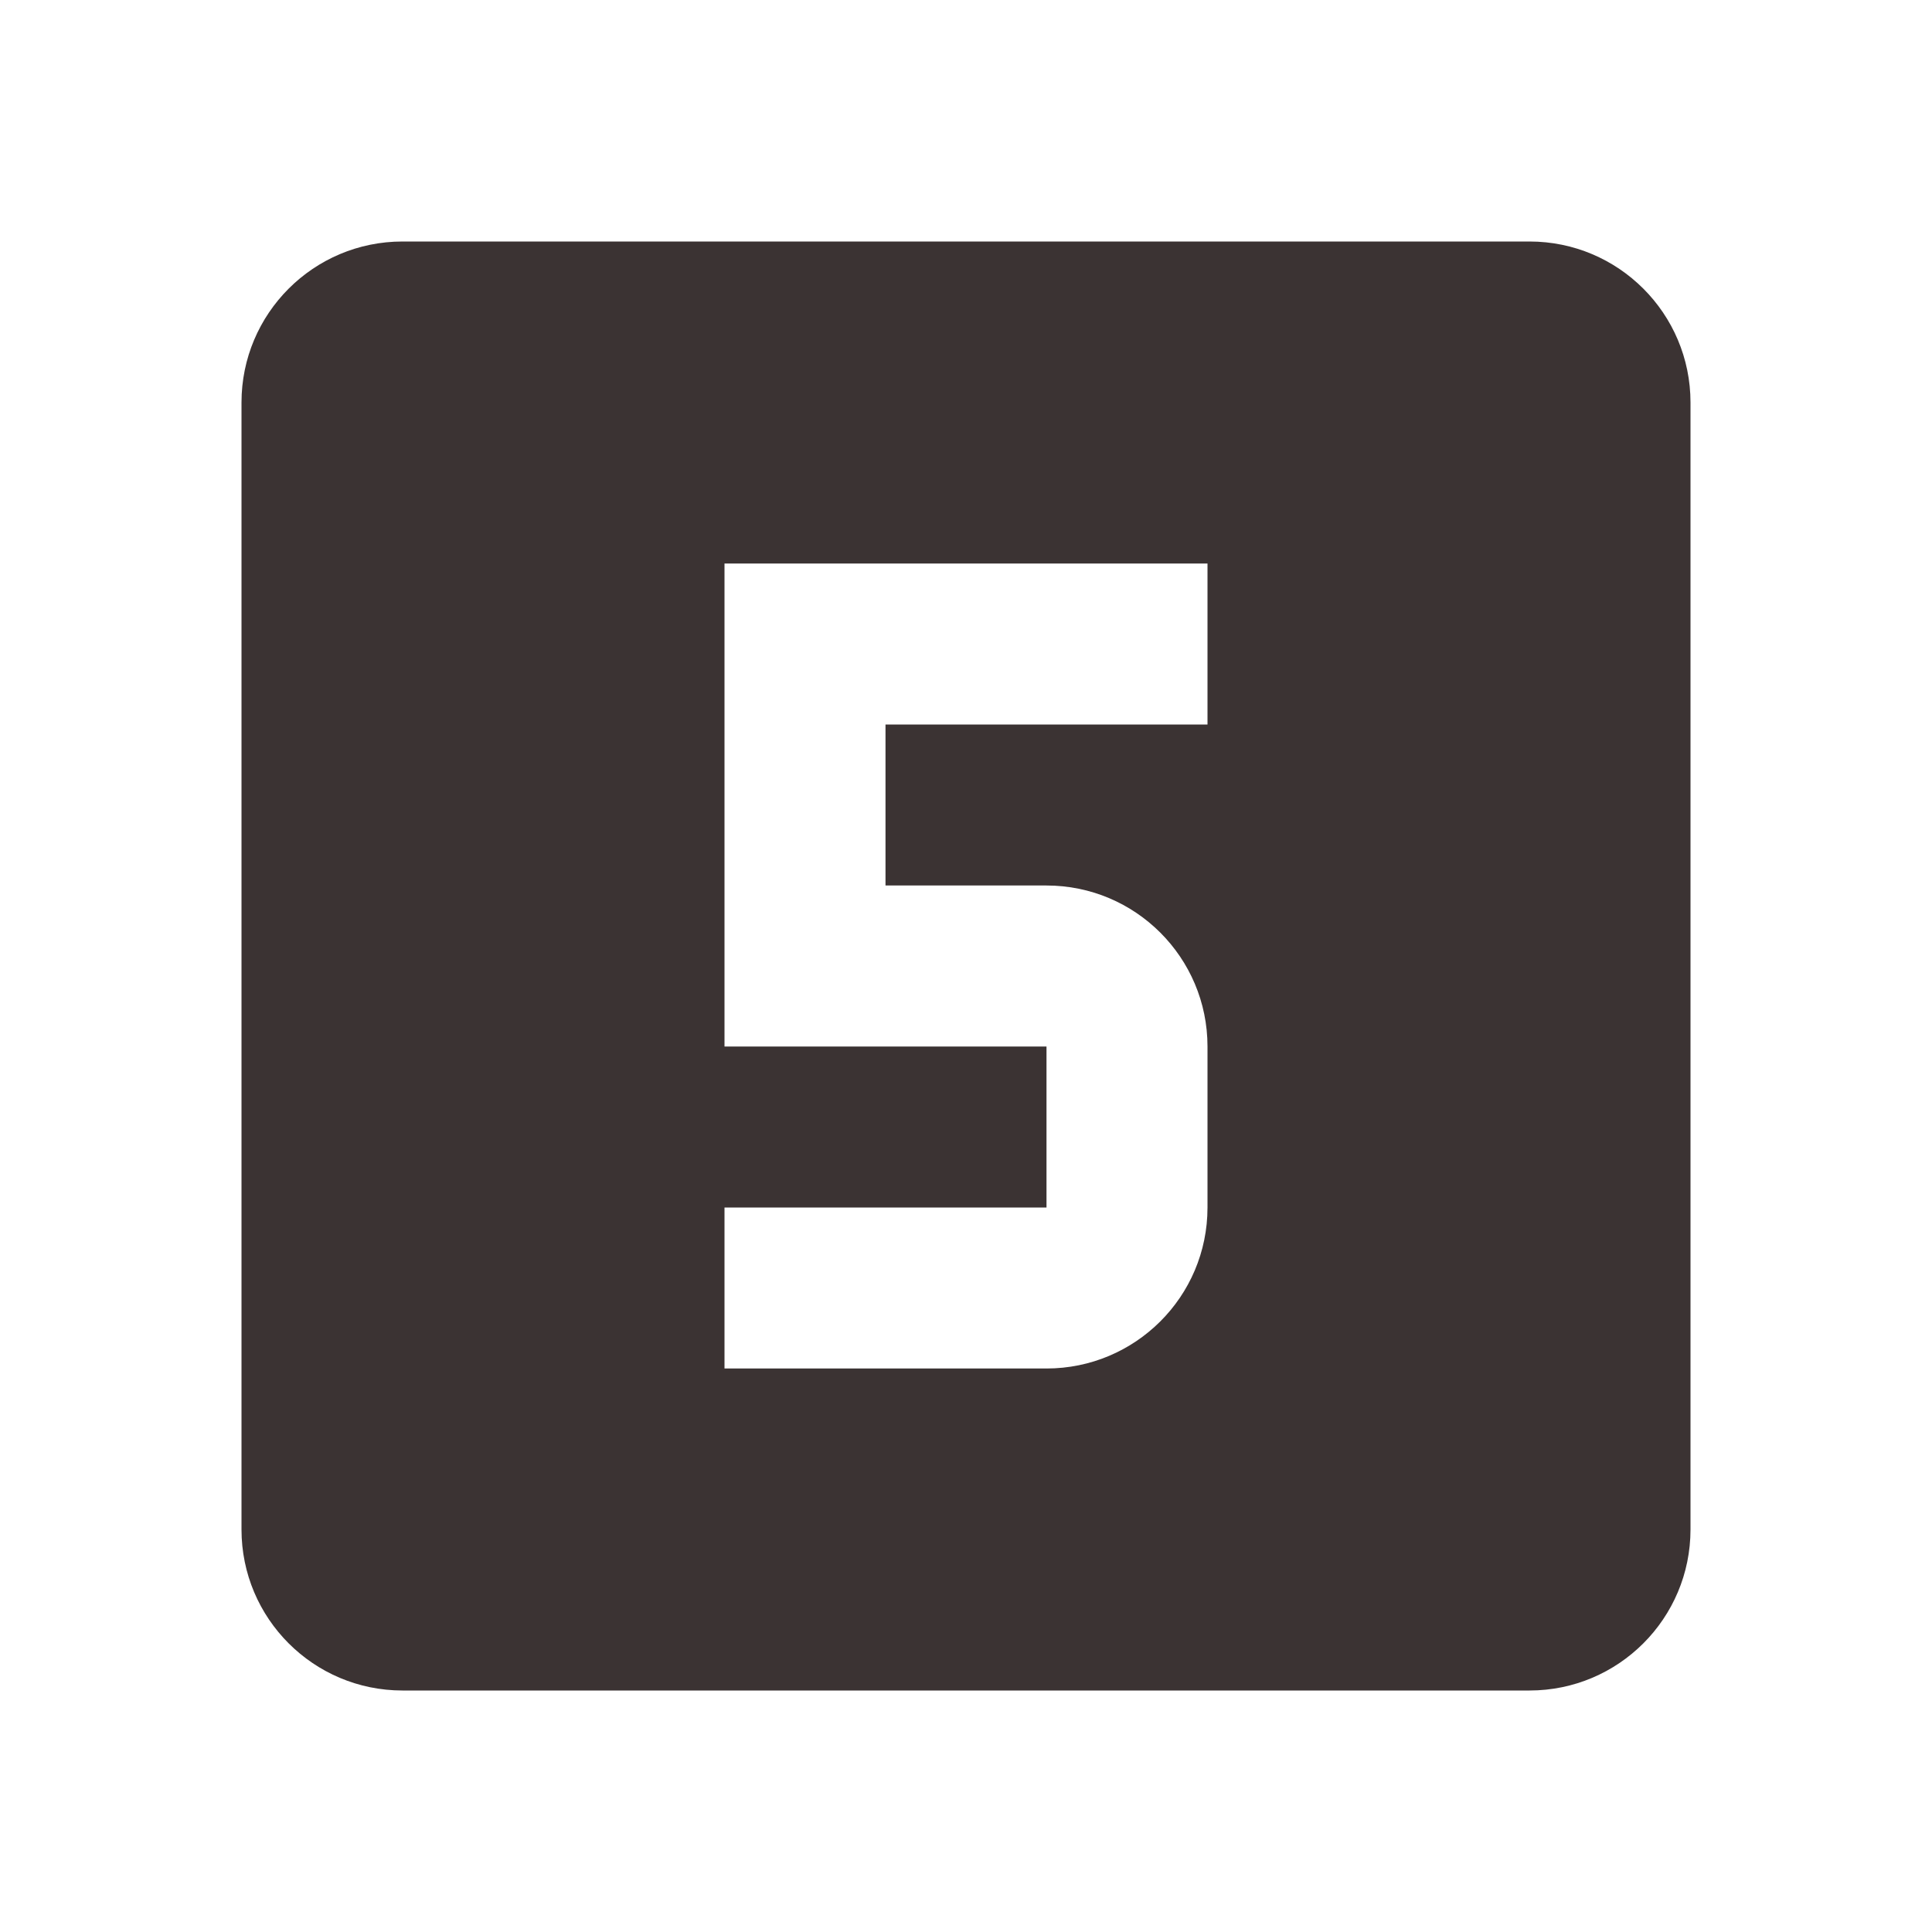
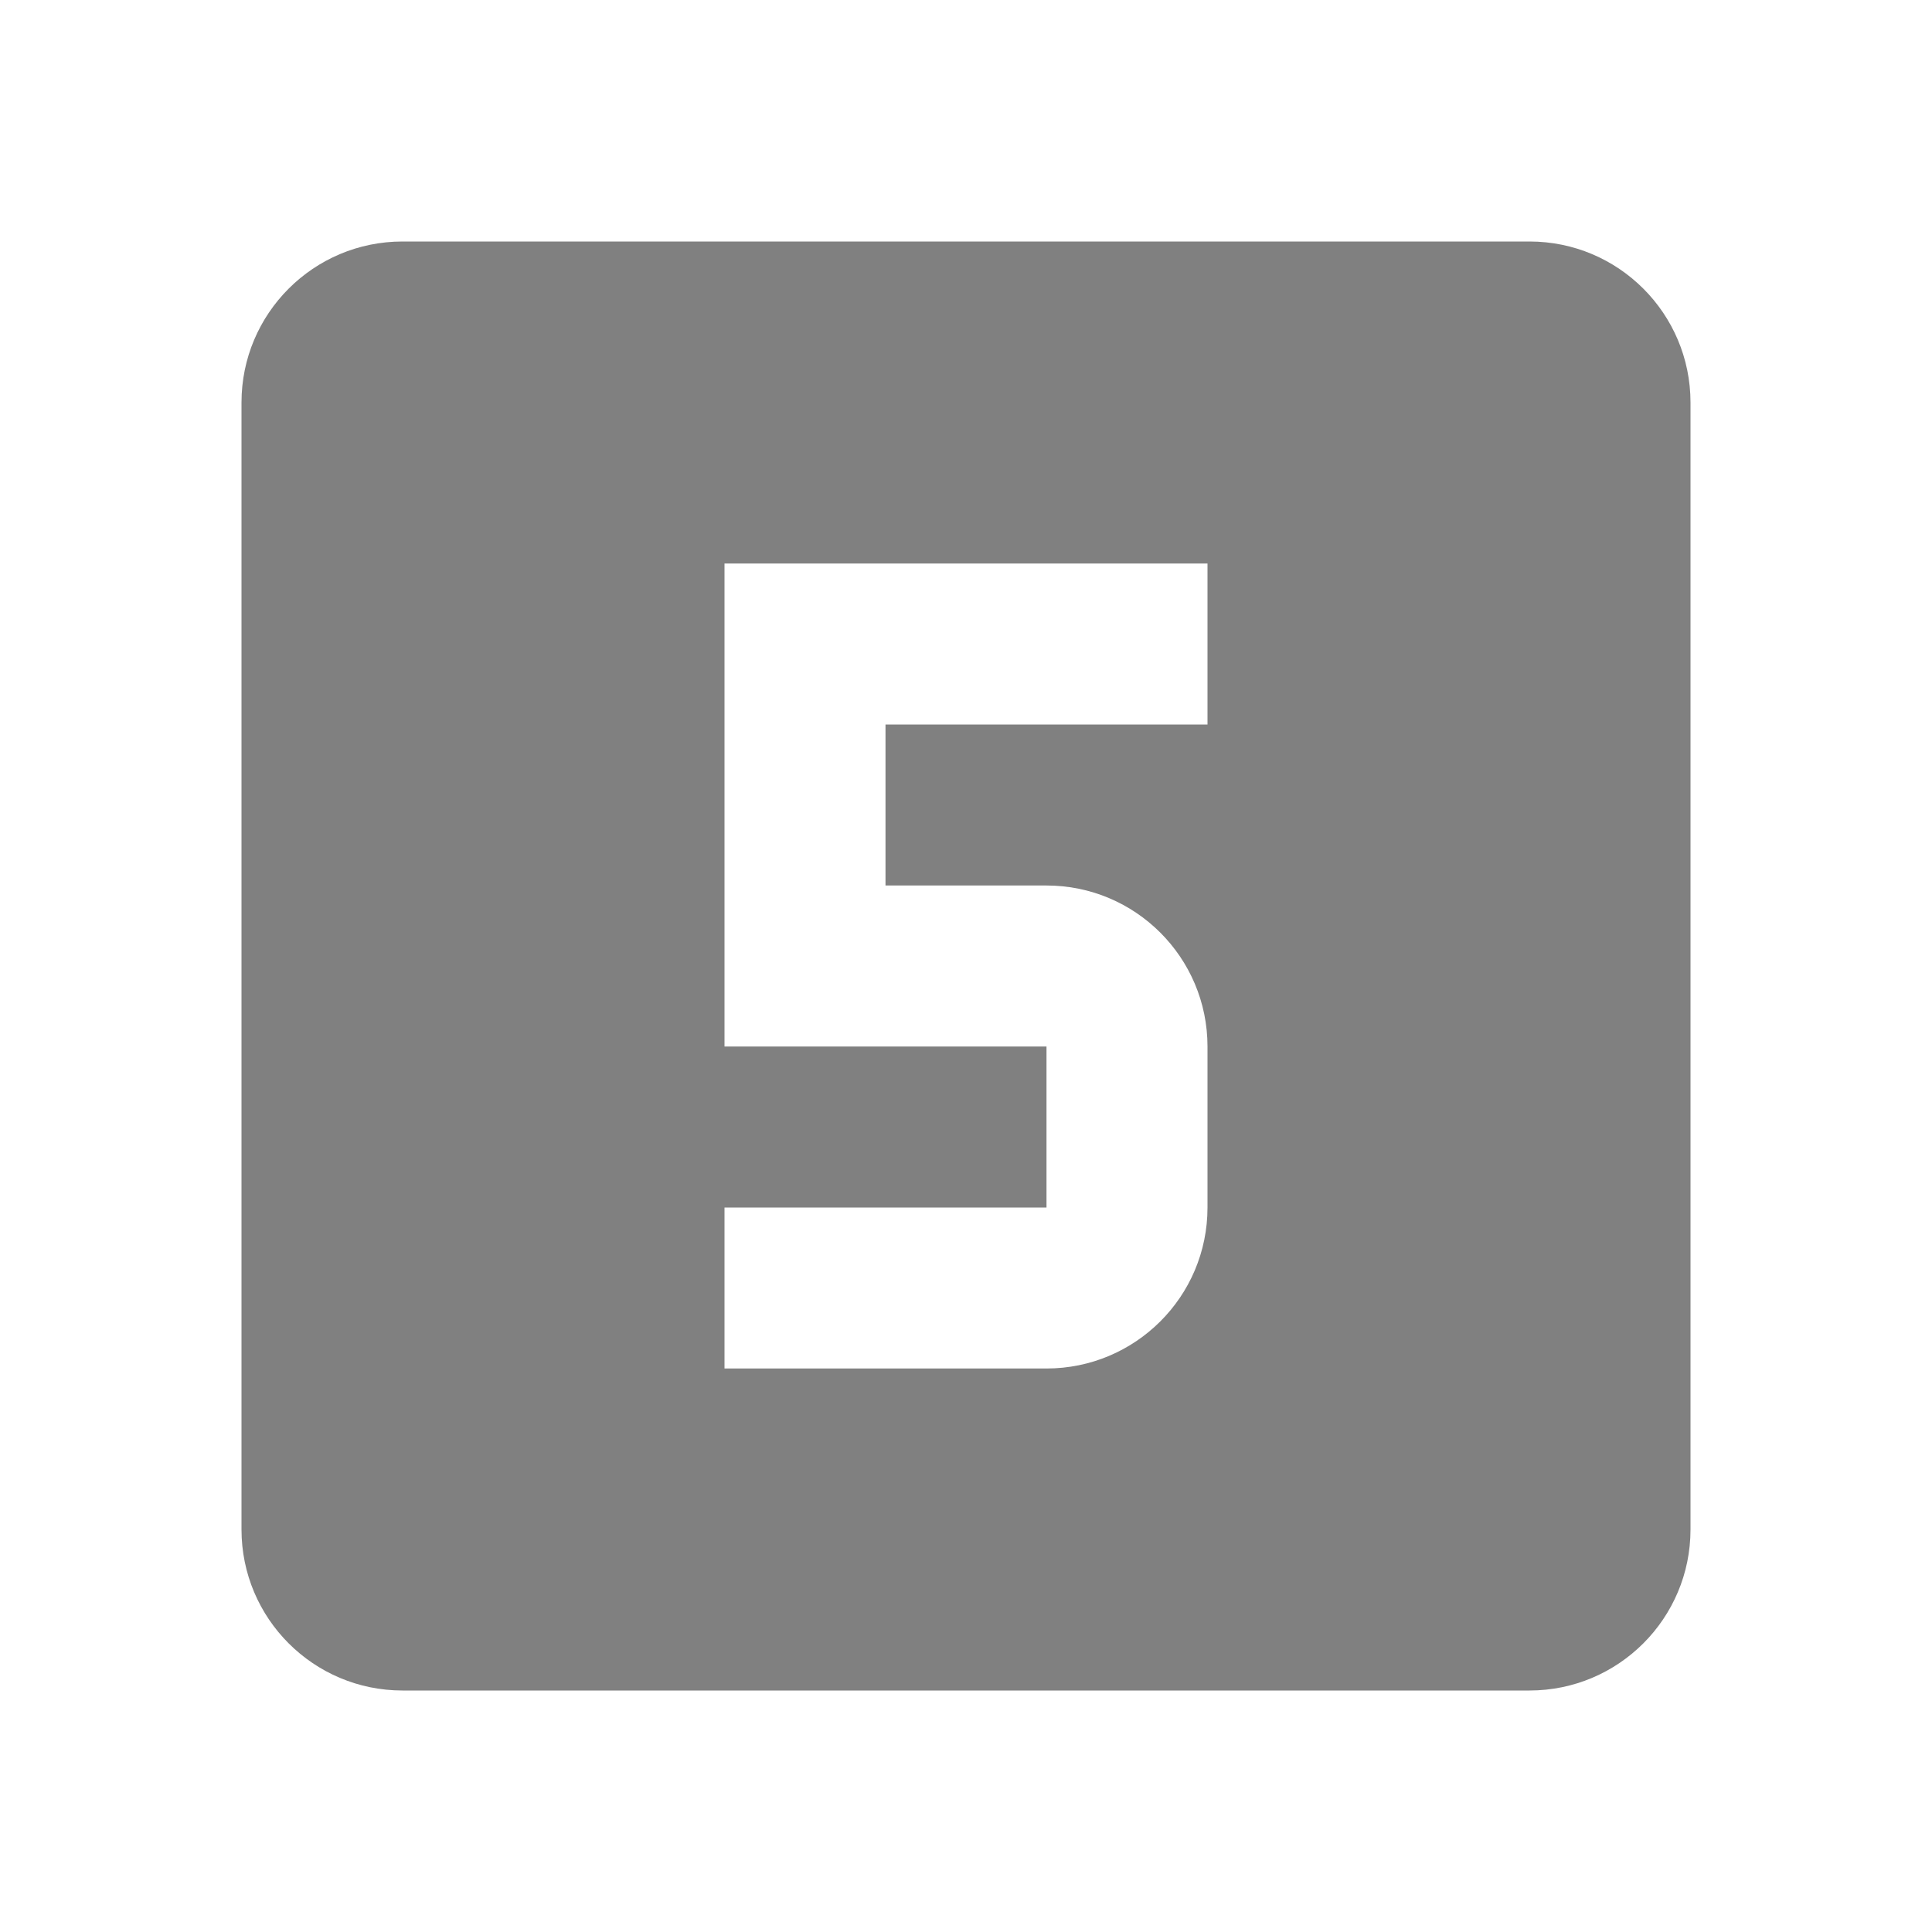
<svg xmlns="http://www.w3.org/2000/svg" version="1.1" width="24" height="24" viewBox="0 0 24 24">
-   <path fill="#3b3333" d="M15,9H11V11H13A2,2 0 0,1 15,13V15C15,16.11 14.1,17 13,17H9V15H13V13H9V7H15M19,3H5A2,2 0 0,0 3,5V19A2,2 0 0,0 5,21H19A2,2 0 0,0 21,19V5A2,2 0 0,0 19,3Z" />
+   <path fill="#808080" d="M15,9H11V11H13A2,2 0 0,1 15,13V15C15,16.11 14.1,17 13,17H9V15H13V13H9V7H15M19,3H5A2,2 0 0,0 3,5V19A2,2 0 0,0 5,21H19A2,2 0 0,0 21,19V5A2,2 0 0,0 19,3Z" />
</svg>
